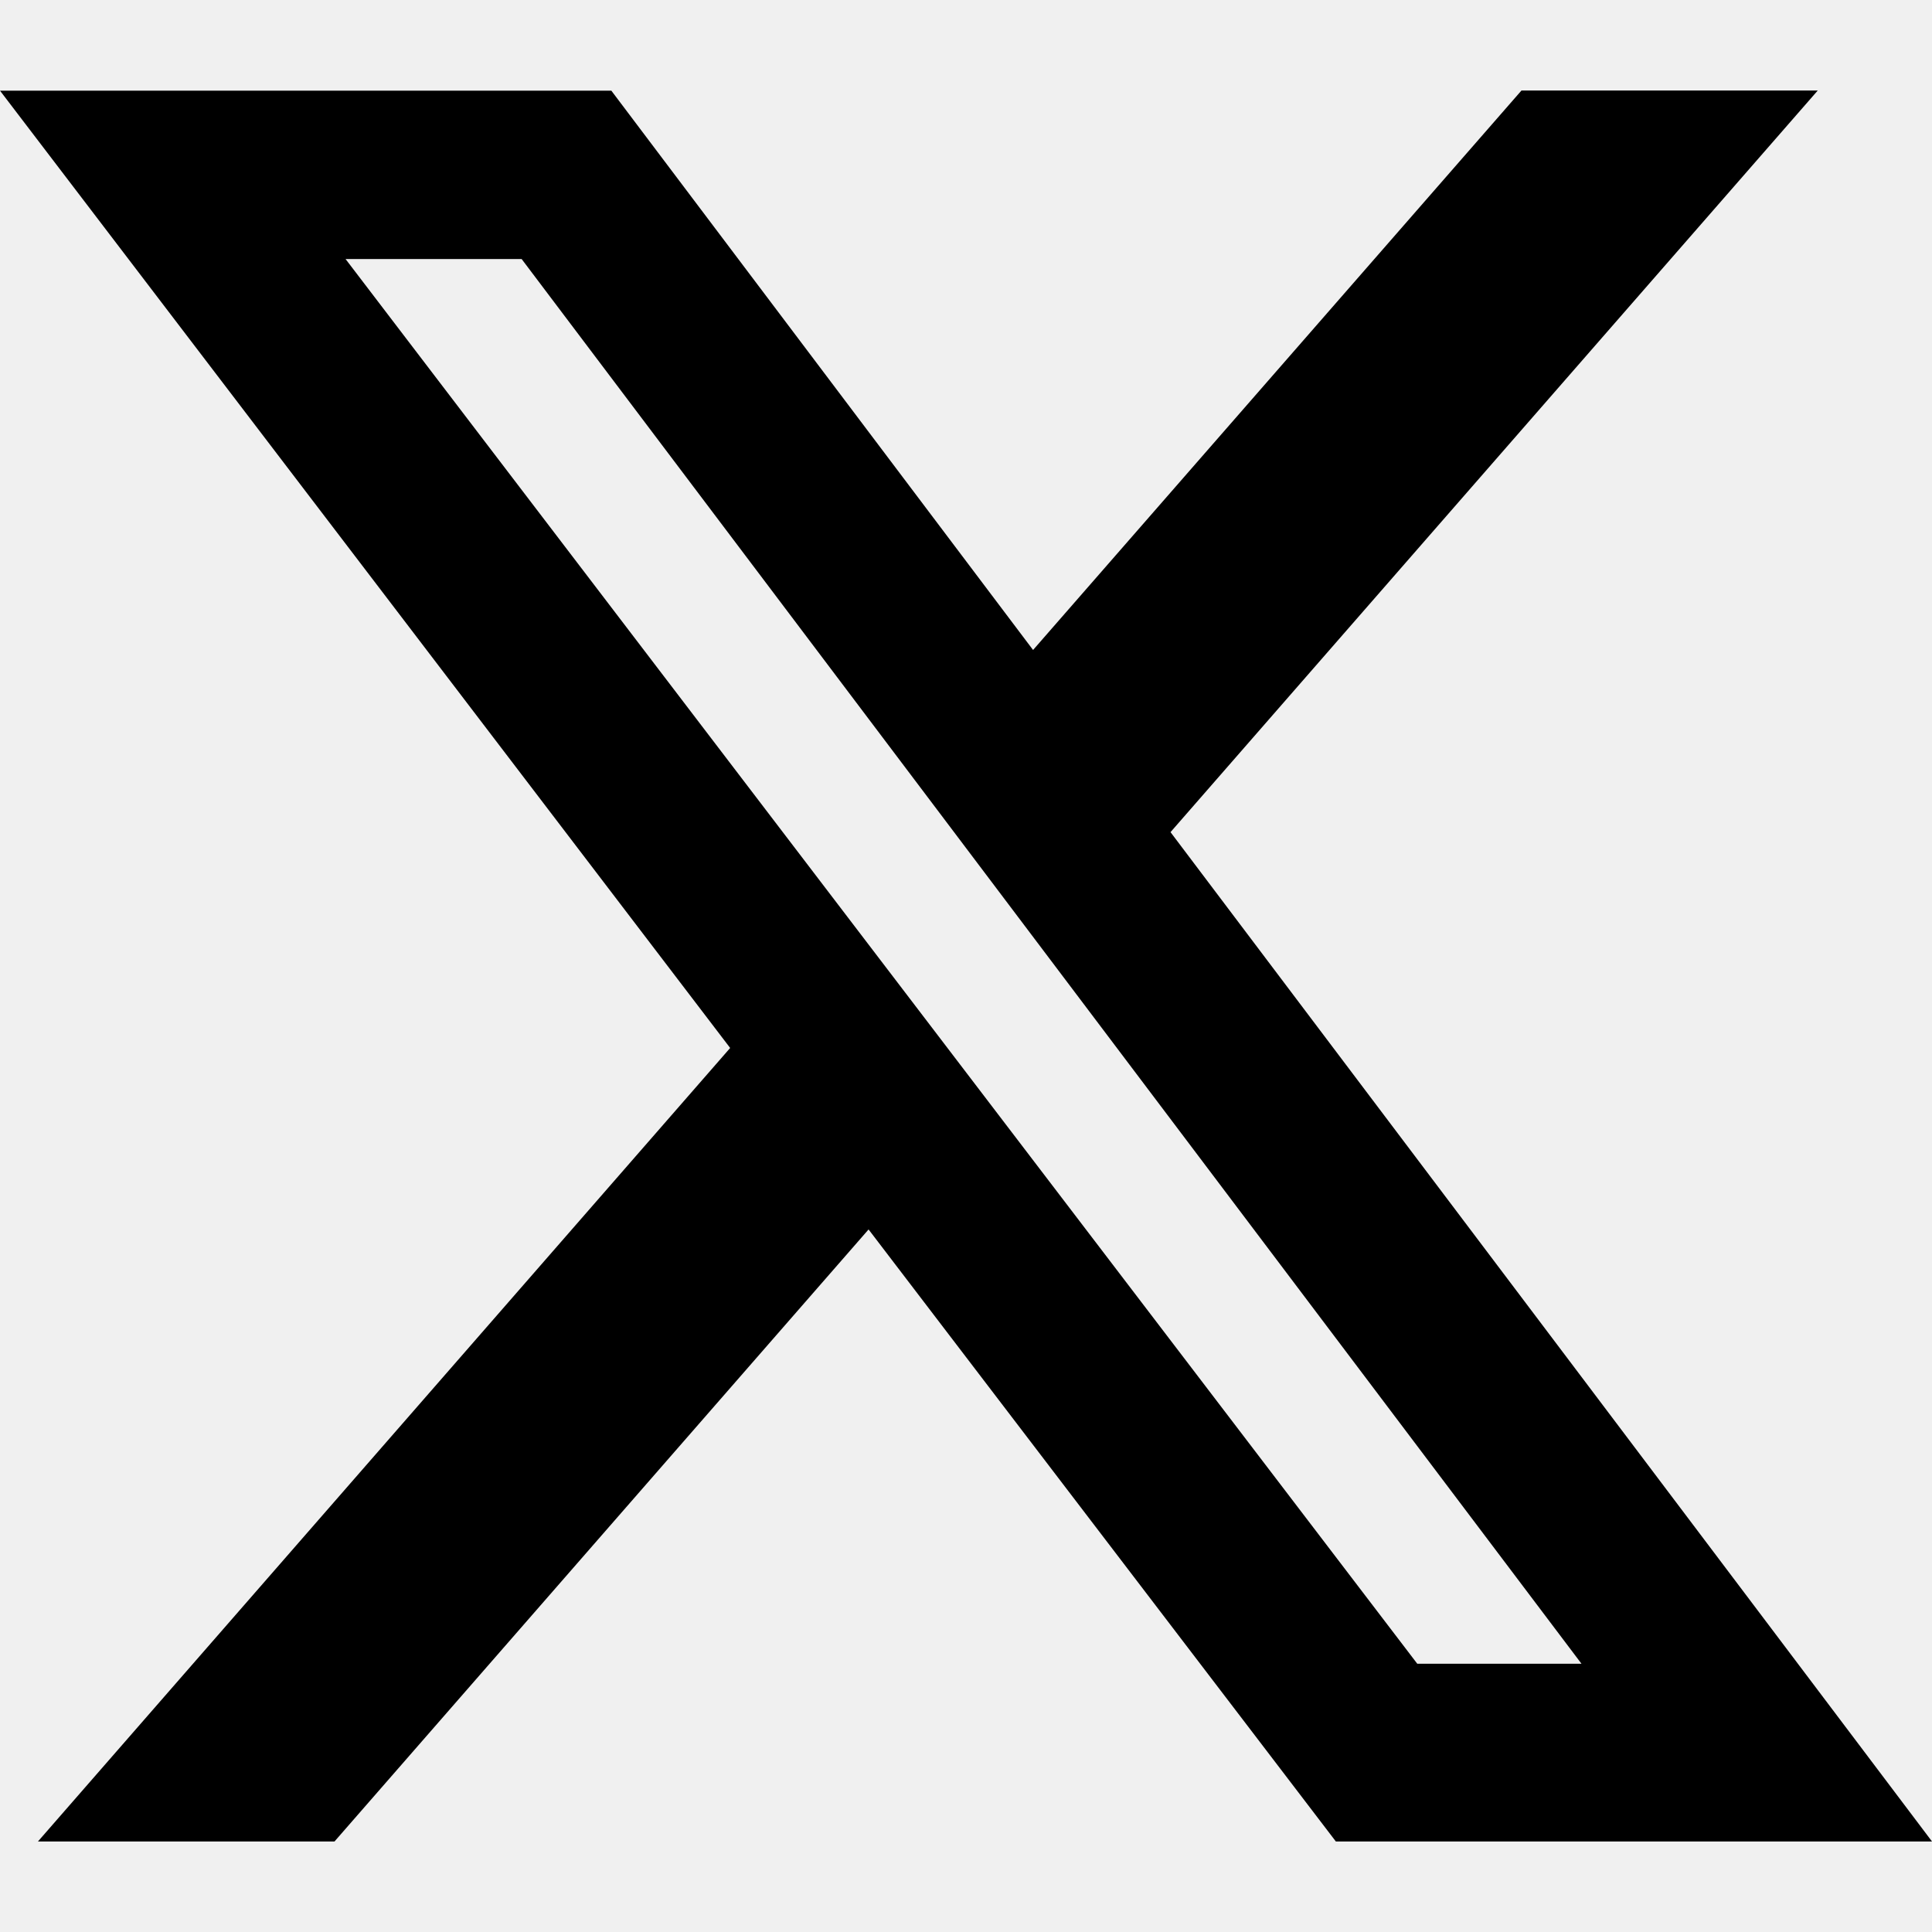
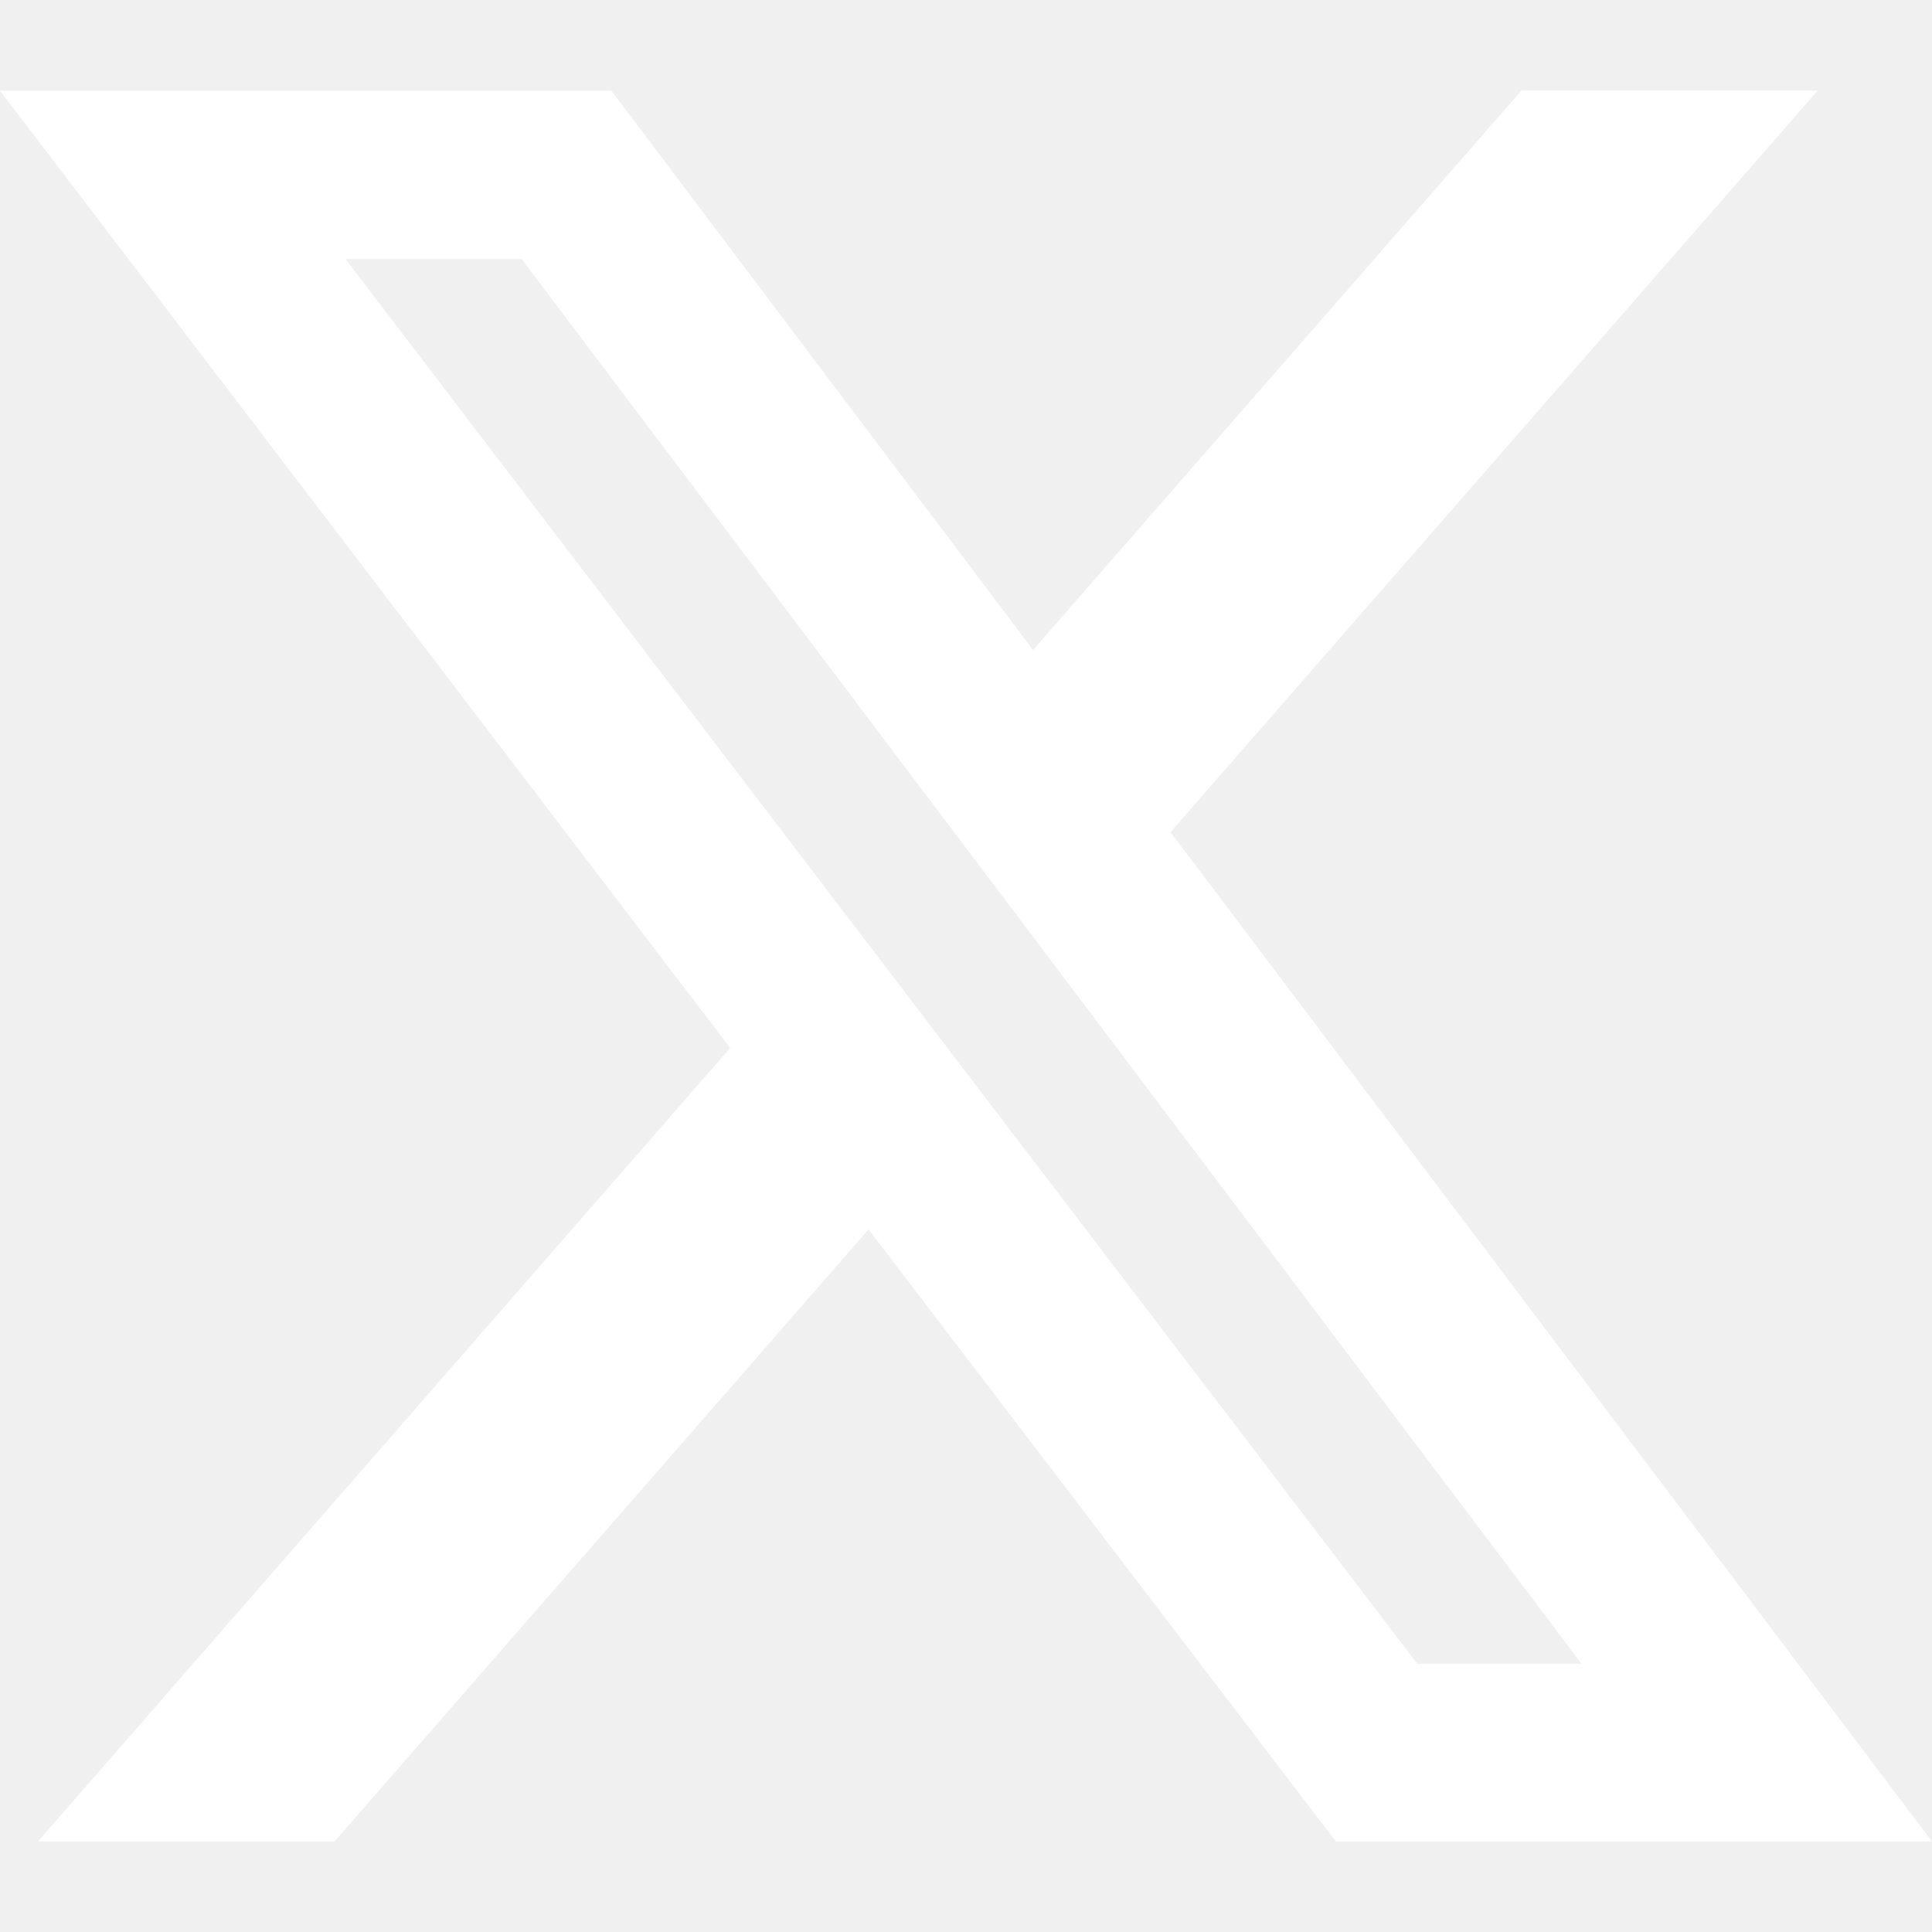
- <svg xmlns="http://www.w3.org/2000/svg" width="28" height="28" viewBox="0 0 14 14">
+ <svg xmlns="http://www.w3.org/2000/svg" fill="white" width="28" height="28" viewBox="0 0 14 14">
  <g fill="none">
    <g clip-path="url(#primeTwitter0)">
-       <path fill="currentColor" d="M11.025.656h2.147L8.482 6.03L14 13.344H9.68L6.294 8.909l-3.87 4.435H.275l5.016-5.75L0 .657h4.43L7.486 4.71zm-.755 11.4h1.19L3.78 1.877H2.504z" />
+       <path fill="white" d="M11.025.656h2.147L8.482 6.03L14 13.344H9.68L6.294 8.909l-3.87 4.435H.275l5.016-5.75L0 .657h4.43L7.486 4.71zm-.755 11.4h1.19L3.78 1.877H2.504z" />
    </g>
    <defs>
      <clipPath id="primeTwitter0">
        <path fill="#fff" d="M0 0h14v14H0z" />
      </clipPath>
    </defs>
  </g>
</svg>
